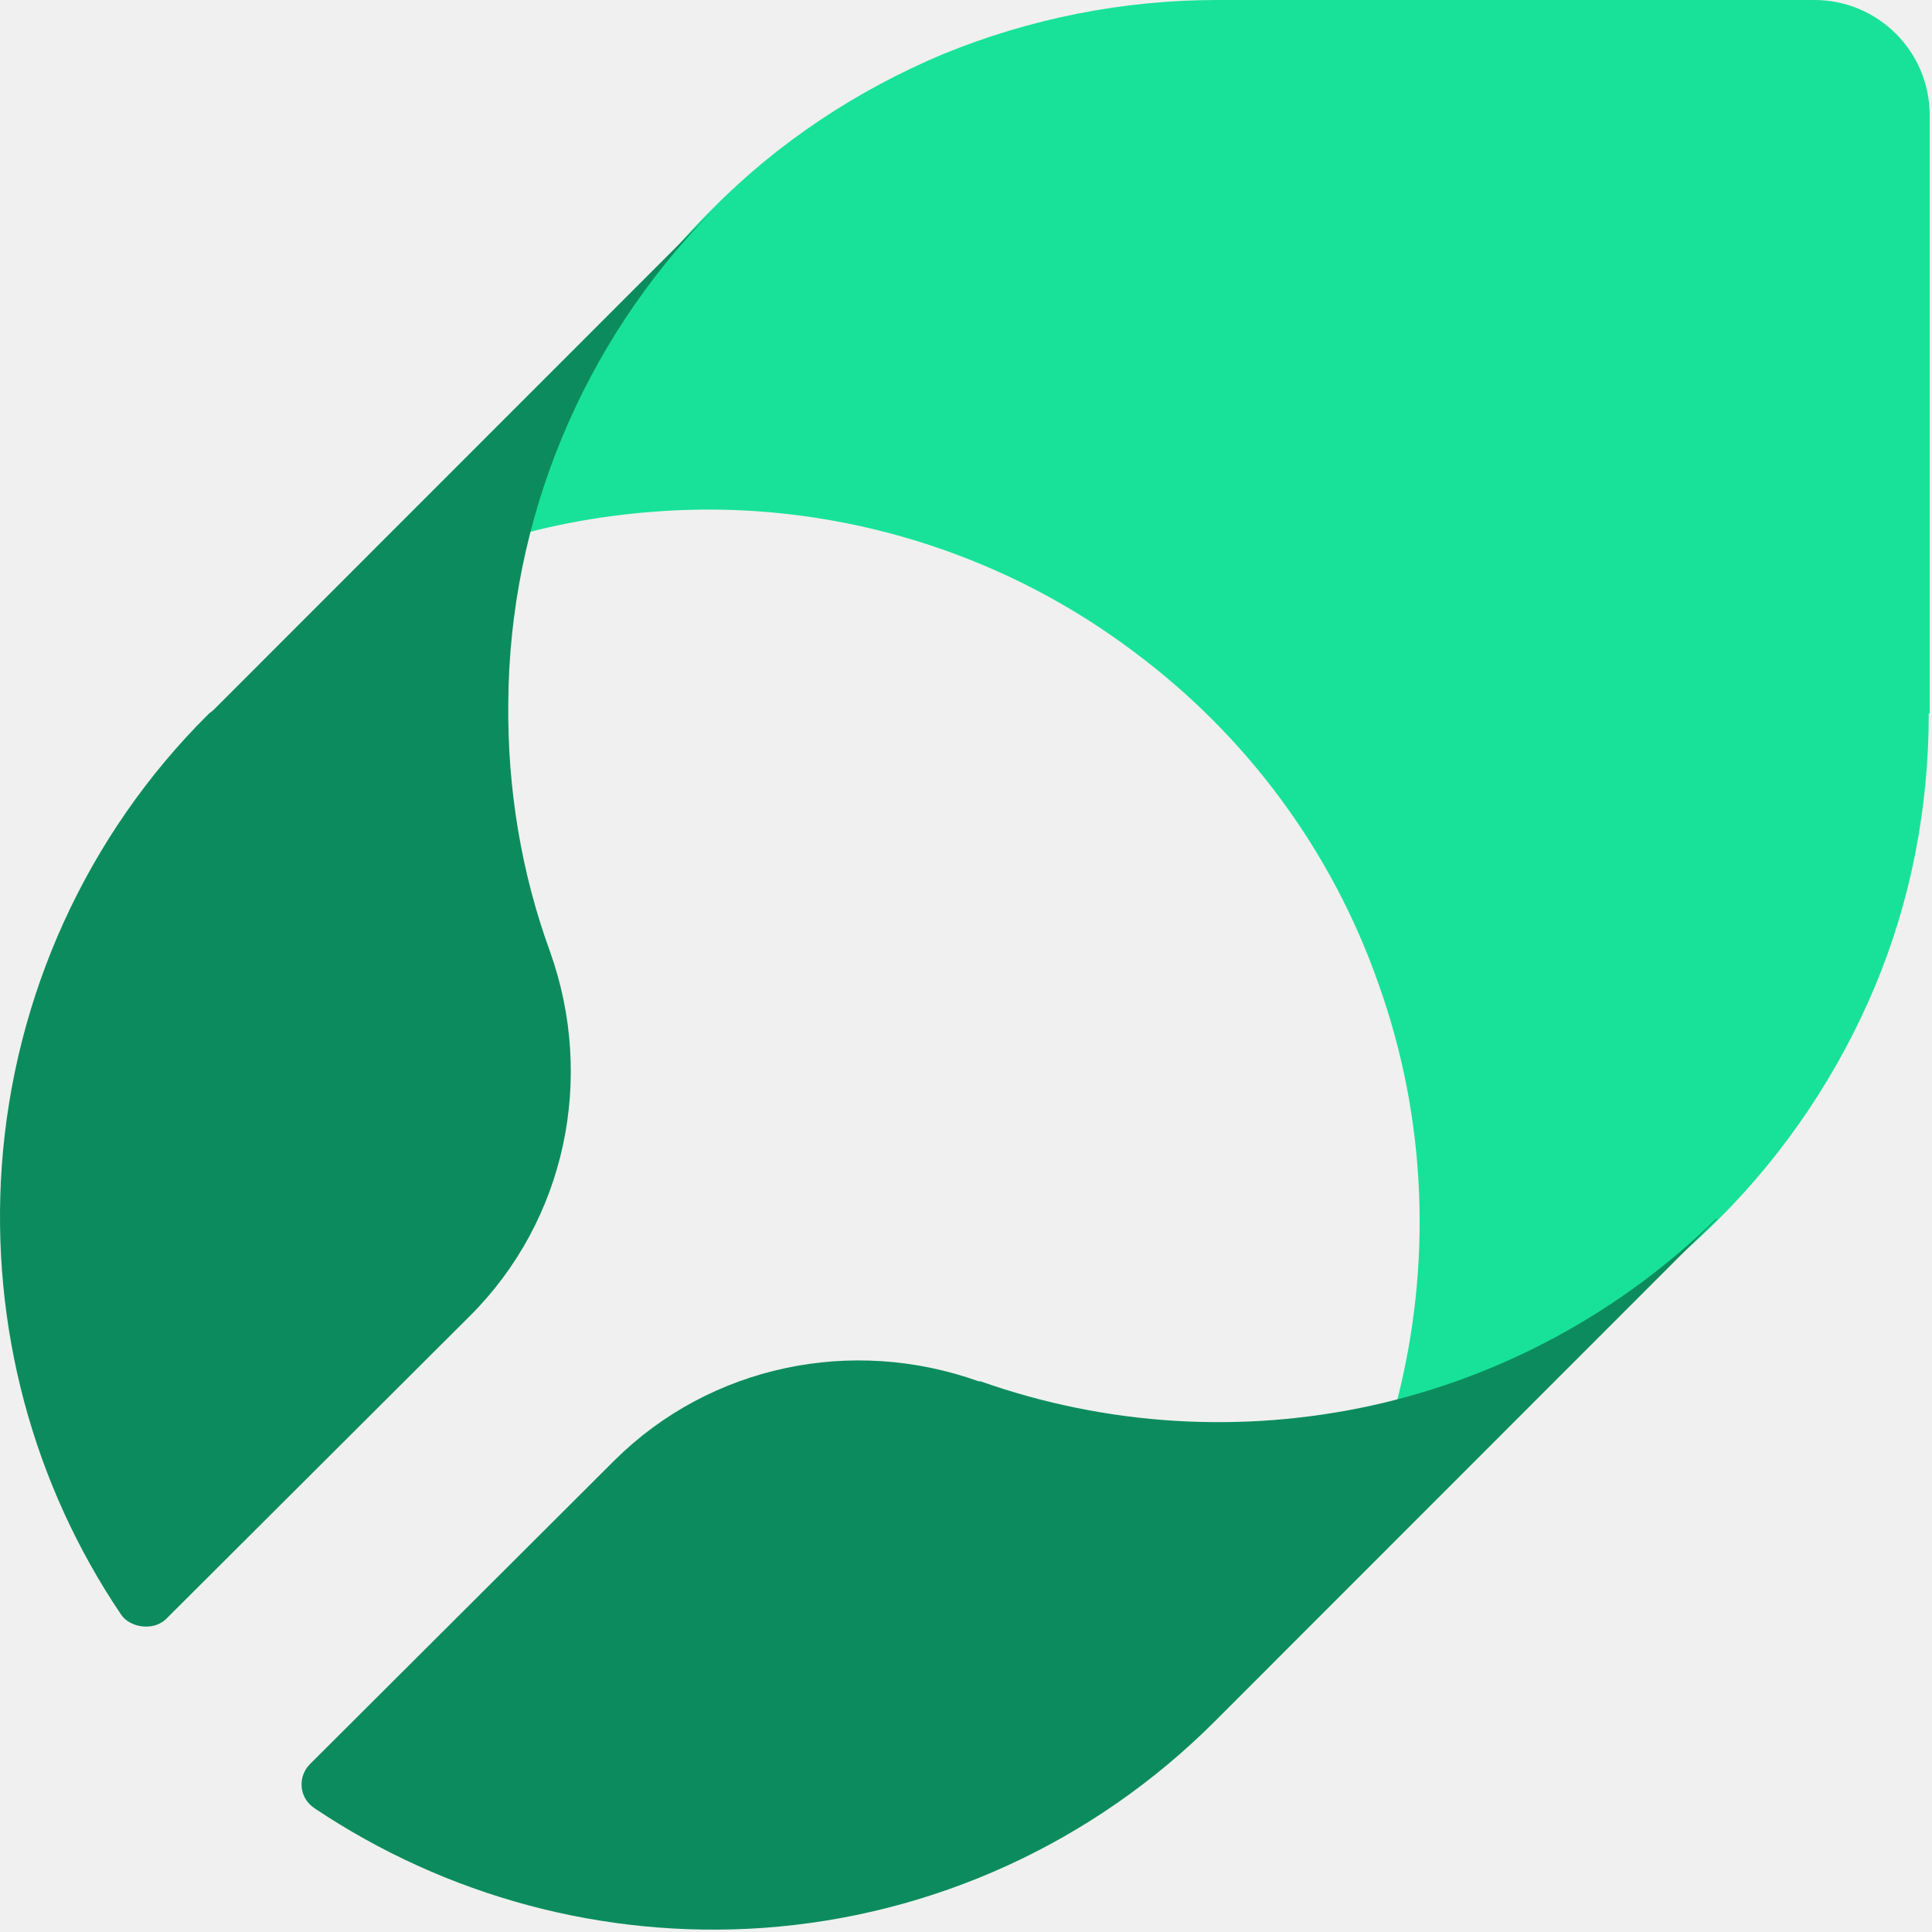
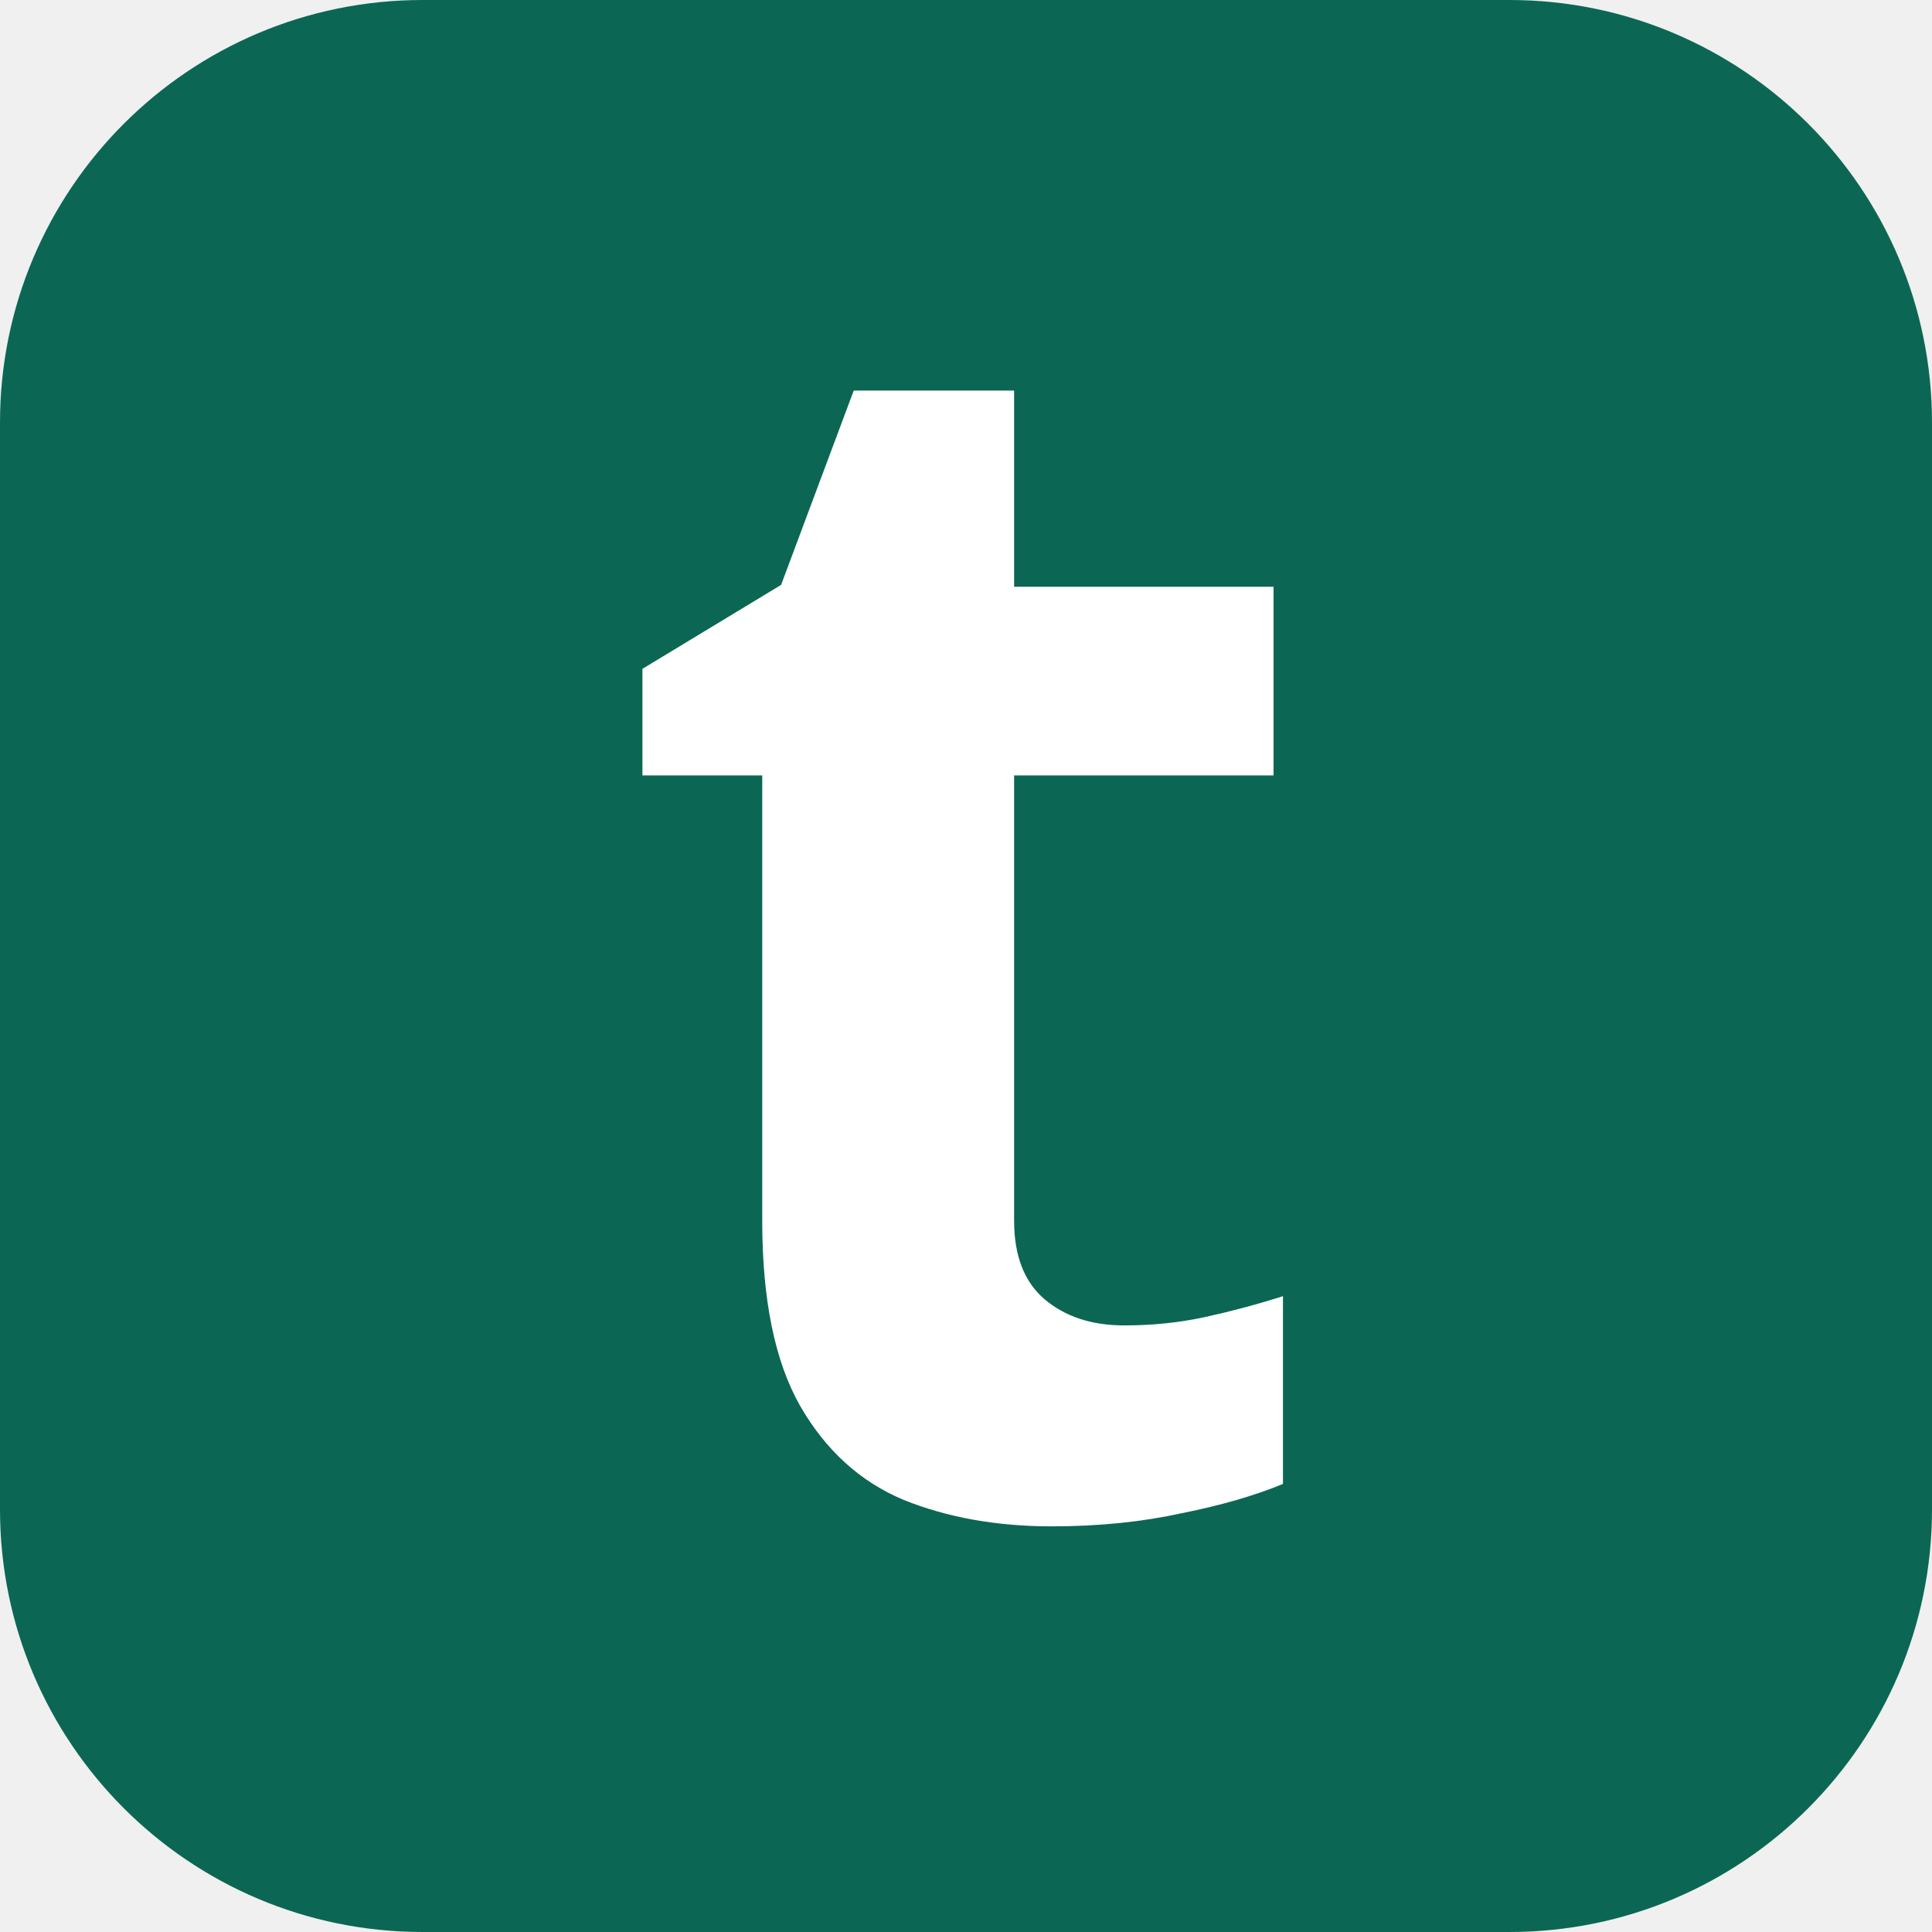
- <svg xmlns="http://www.w3.org/2000/svg" width="502" height="502" viewBox="0 0 502 502" fill="none">
-   <path d="M501.402 185.33V29.962C501.402 13.29 487.876 0 471.453 0H316.156C291.763 0 267.611 4.832 245.15 14.014C222.689 23.438 202.16 36.969 185.012 54.367L183.804 55.575C161.101 78.53 144.92 107.042 136.708 138.454C151.441 134.588 166.656 132.655 181.871 132.413C222.447 131.93 262.298 144.978 294.661 169.383C323.885 191.13 346.104 221.092 358.18 255.645C370.739 290.681 372.188 328.859 362.769 364.862C393.925 356.647 422.666 340.457 445.611 317.744L446.818 316.536C463.966 299.38 477.732 278.841 487.151 256.37C496.571 233.898 501.16 209.735 501.16 185.33H501.402Z" fill="#18E299" />
-   <path d="M132.071 182.706C132.312 135.044 151.32 89.307 184.764 55.125L55.557 184.391C55.076 184.873 54.594 185.113 54.113 185.595C22.593 216.888 3.586 258.774 0.458 303.066C-2.43 344.47 8.397 385.392 31.496 419.575C33.699 422.835 39.677 423.907 43.046 420.778L122.206 341.822C146.989 317.028 154.689 280.198 142.899 247.219C135.44 226.758 131.831 204.852 132.071 182.706Z" fill="#0C8C5E" />
-   <path d="M446.067 316.547C421.284 340.86 390.245 357.71 356.56 365.172C322.634 372.635 287.506 370.468 254.783 358.914C254.783 358.914 254.542 358.914 254.301 358.914C221.338 347.118 184.525 354.821 159.742 379.375L80.581 458.331C77.212 461.701 77.694 467.238 81.784 469.885C115.95 492.754 156.855 503.827 198.24 500.938C242.512 497.809 284.137 478.792 315.656 447.258L316.859 446.054L446.067 316.788V316.547Z" fill="#0C8C5E" />
+ <svg xmlns="http://www.w3.org/2000/svg" viewBox="0 0 32 32">
+   <rect width="32" height="32" rx="7" fill="#0b6753" />
+   <text x="10" y="25" font-family="system-ui,sans-serif" font-size="28" font-weight="700" fill="white">t</text>
</svg>
